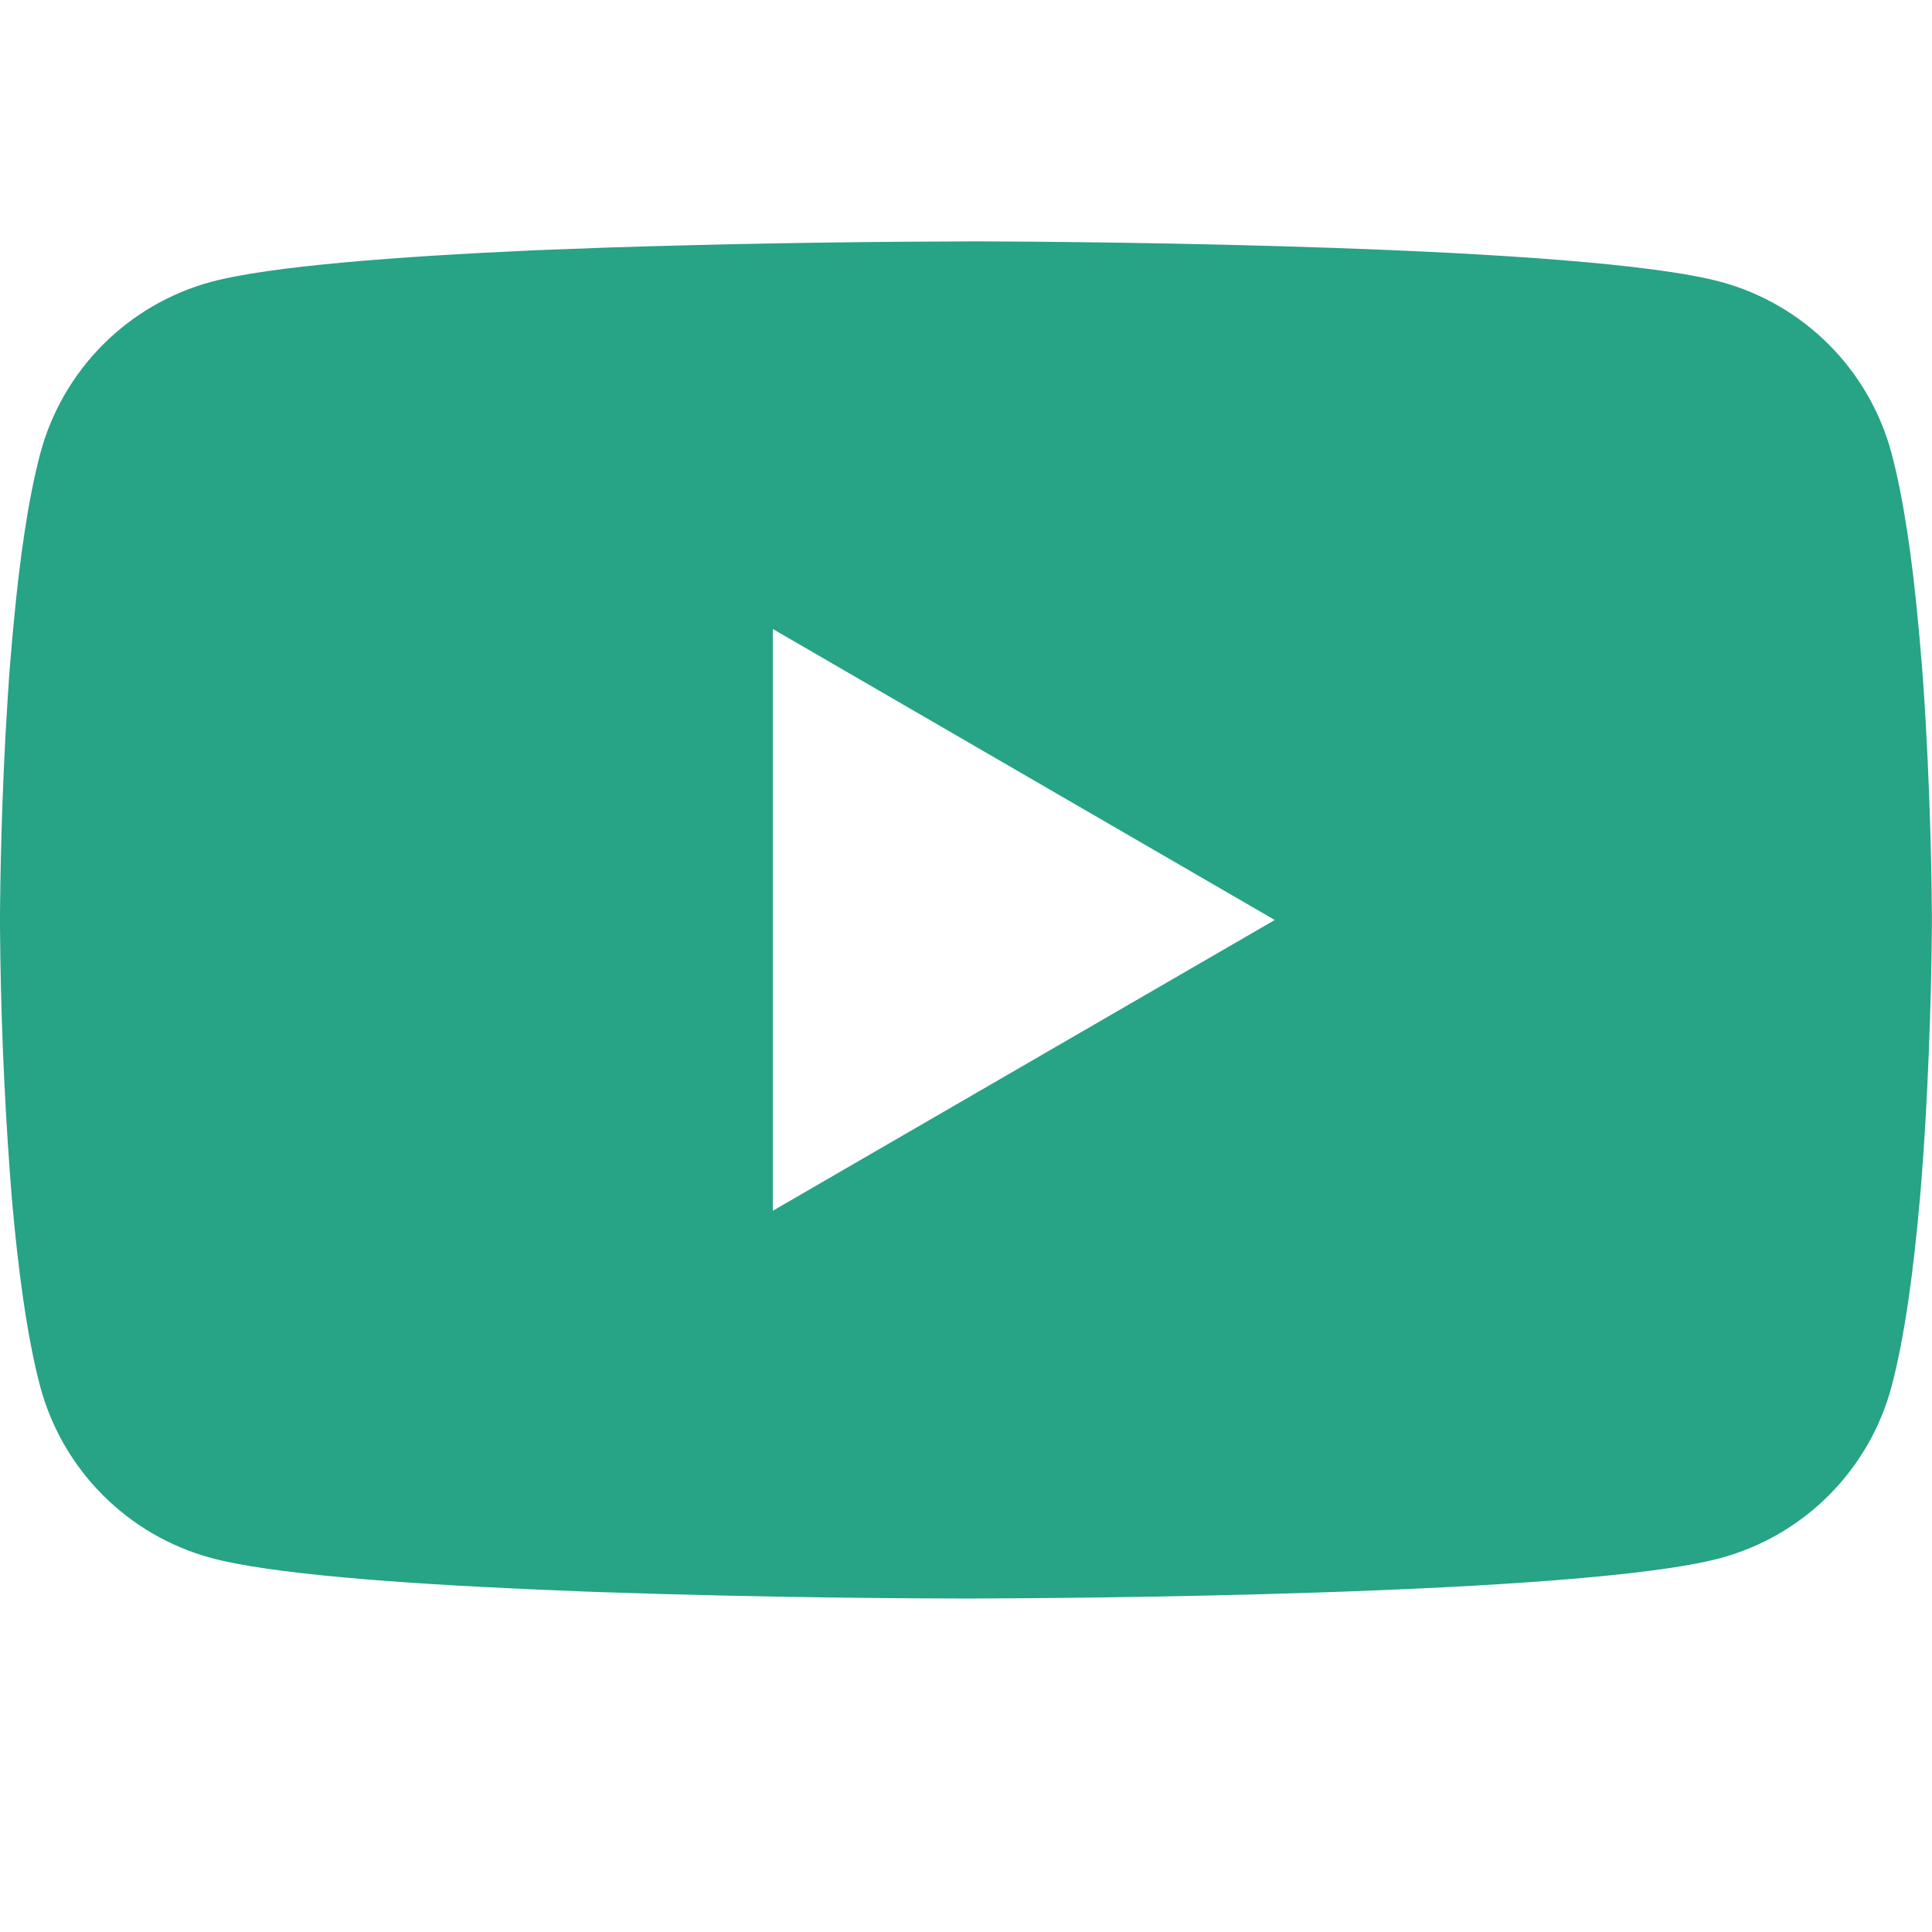
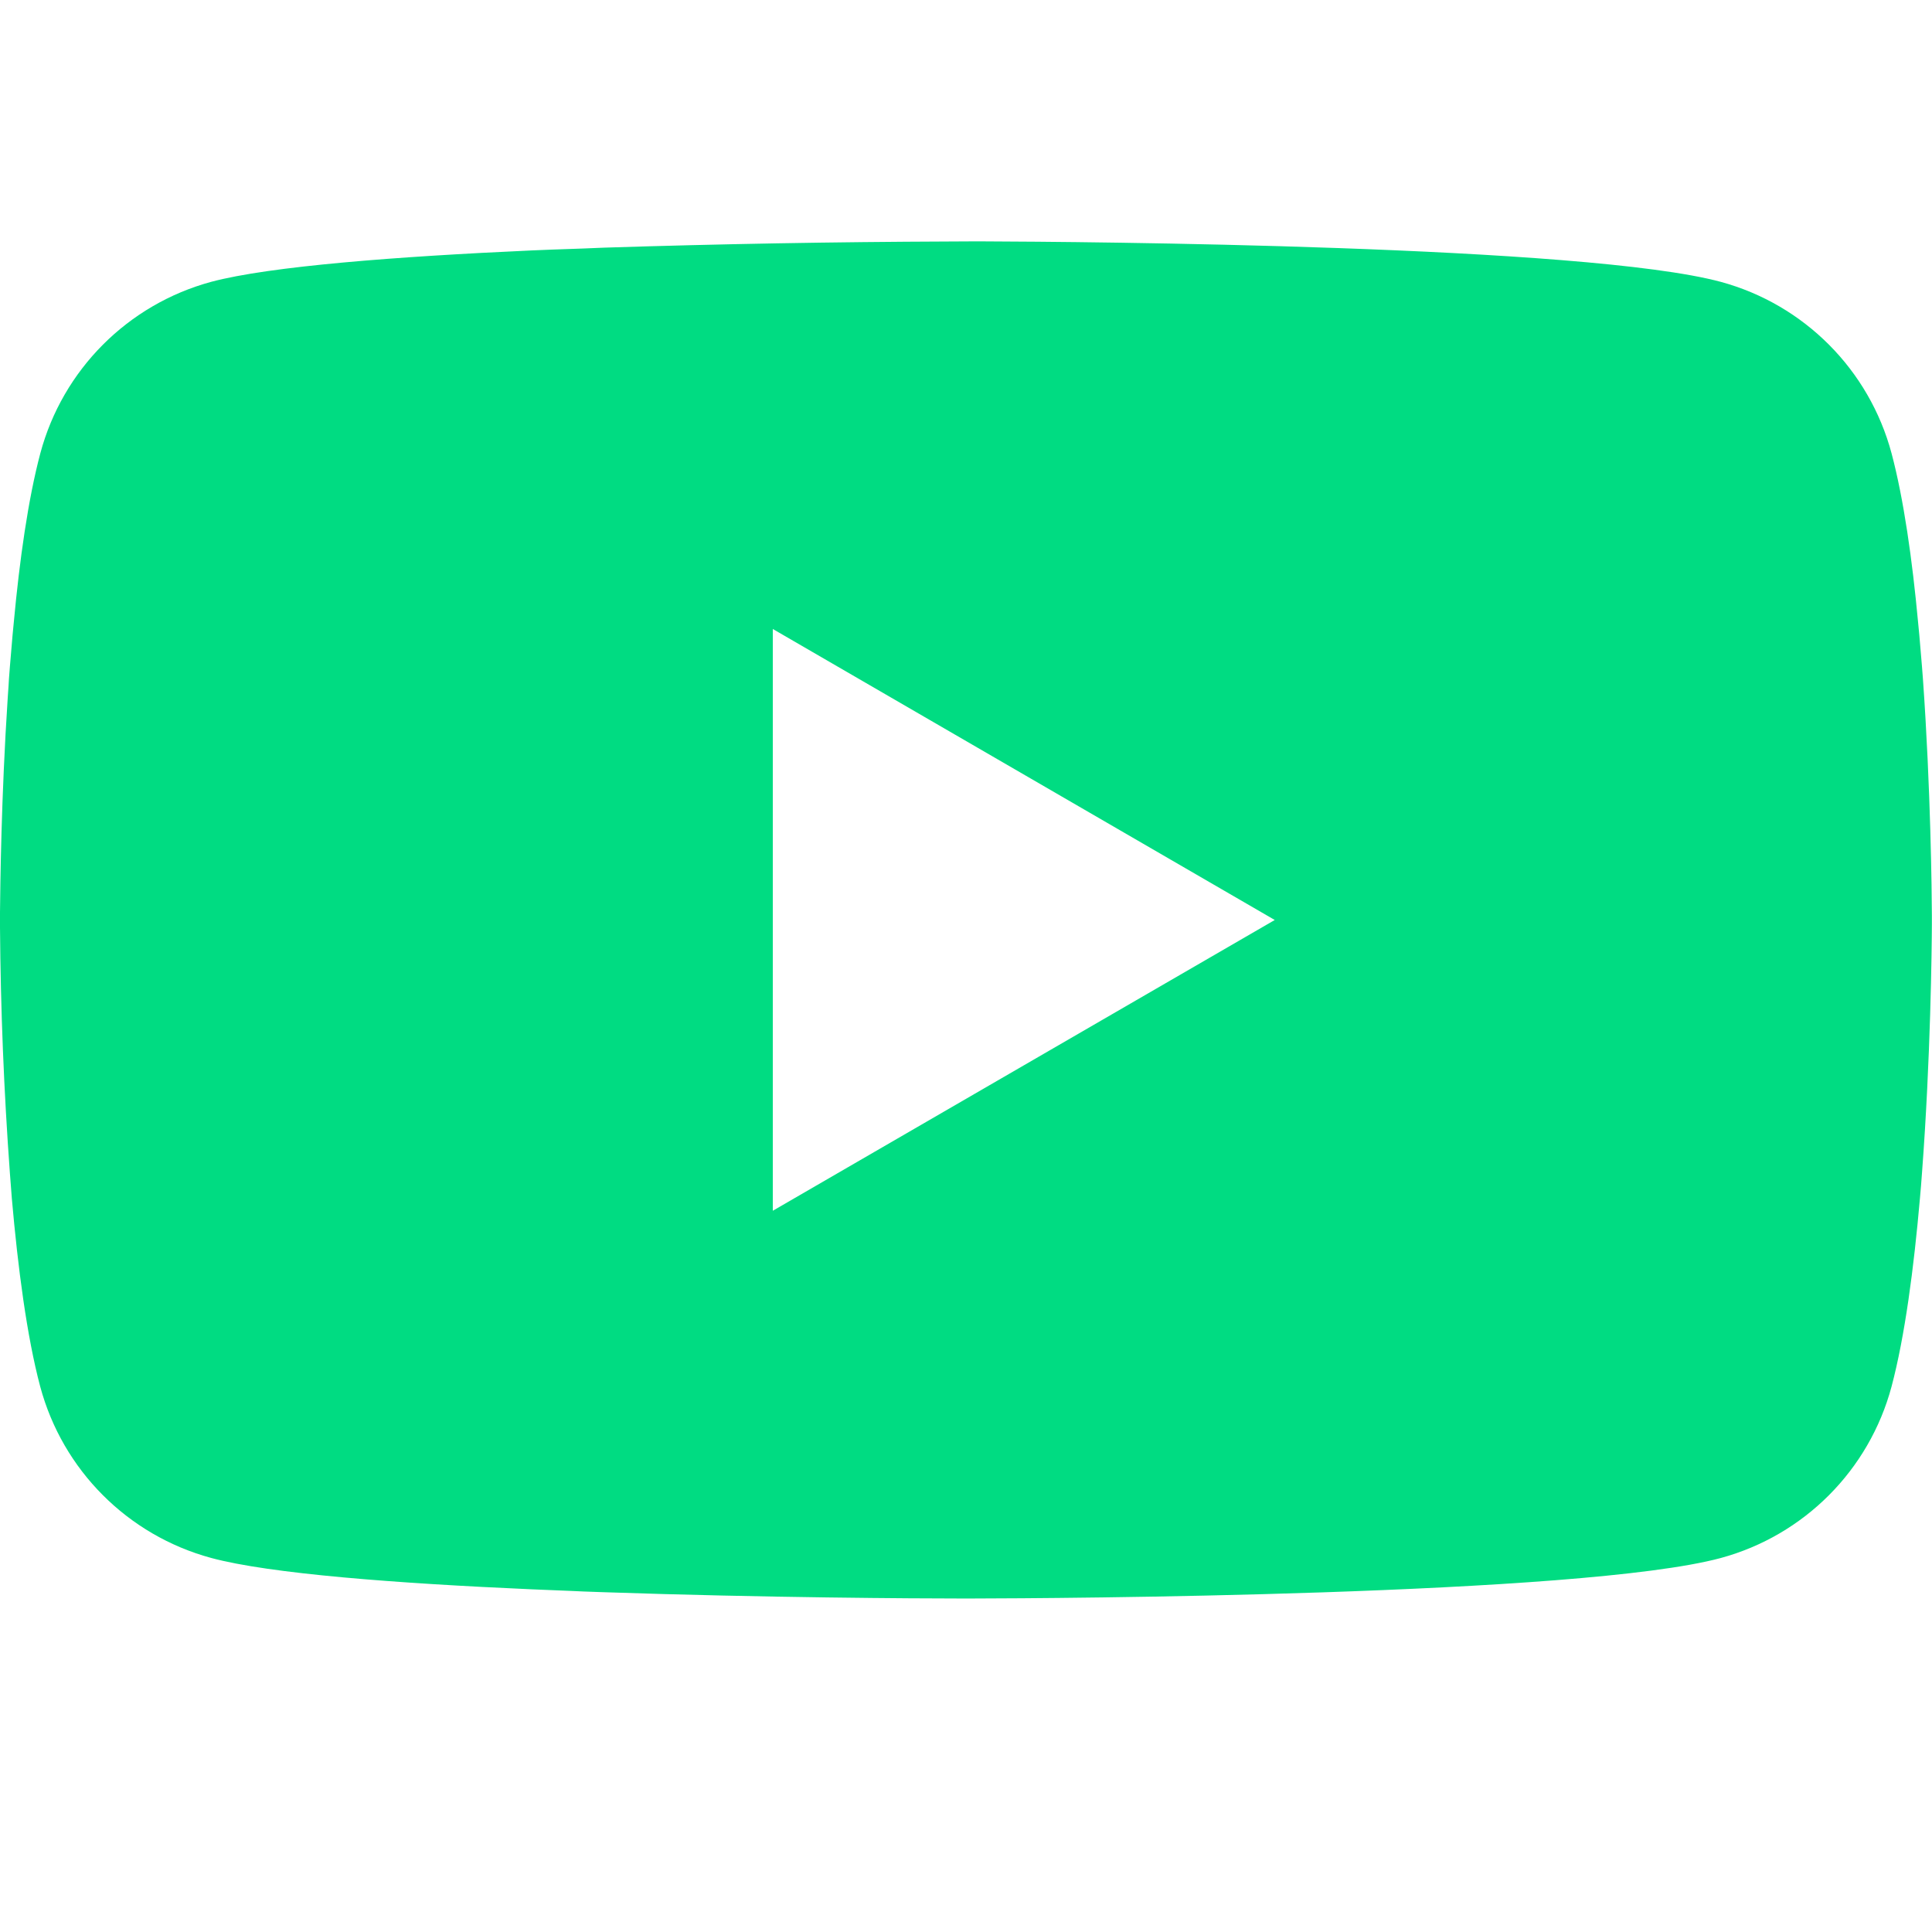
- <svg xmlns="http://www.w3.org/2000/svg" width="16" height="16" fill="#27A385" class="bi bi-youtube" viewBox="0 0 16 16">
+ <svg xmlns="http://www.w3.org/2000/svg" width="16" height="16" fill="#00dc82" class="bi bi-youtube" viewBox="0 0 16 16">
  <path d="M8.051 1.999h.089c.822.003 4.987.033 6.11.335a2.01 2.01 0 0 1 1.415 1.42c.101.38.172.883.22 1.402l.01.104.022.26.008.104c.065.914.073 1.77.074 1.957v.075c-.001.194-.01 1.108-.082 2.06l-.008.105-.009.104c-.05.572-.124 1.14-.235 1.558a2.01 2.01 0 0 1-1.415 1.42c-1.16.312-5.569.334-6.18.335h-.142c-.309 0-1.587-.006-2.927-.052l-.17-.006-.087-.004-.171-.007-.171-.007c-1.11-.049-2.167-.128-2.654-.26a2.01 2.01 0 0 1-1.415-1.419c-.111-.417-.185-.986-.235-1.558L.09 9.82l-.008-.104A31 31 0 0 1 0 7.68v-.123c.002-.215.01-.958.064-1.778l.007-.103.003-.052.008-.104.022-.26.01-.104c.048-.519.119-1.023.22-1.402a2.01 2.01 0 0 1 1.415-1.42c.487-.13 1.544-.21 2.654-.26l.17-.007.172-.006.086-.003.171-.007A100 100 0 0 1 7.858 2zM6.4 5.209v4.818l4.157-2.408z" />
</svg>
